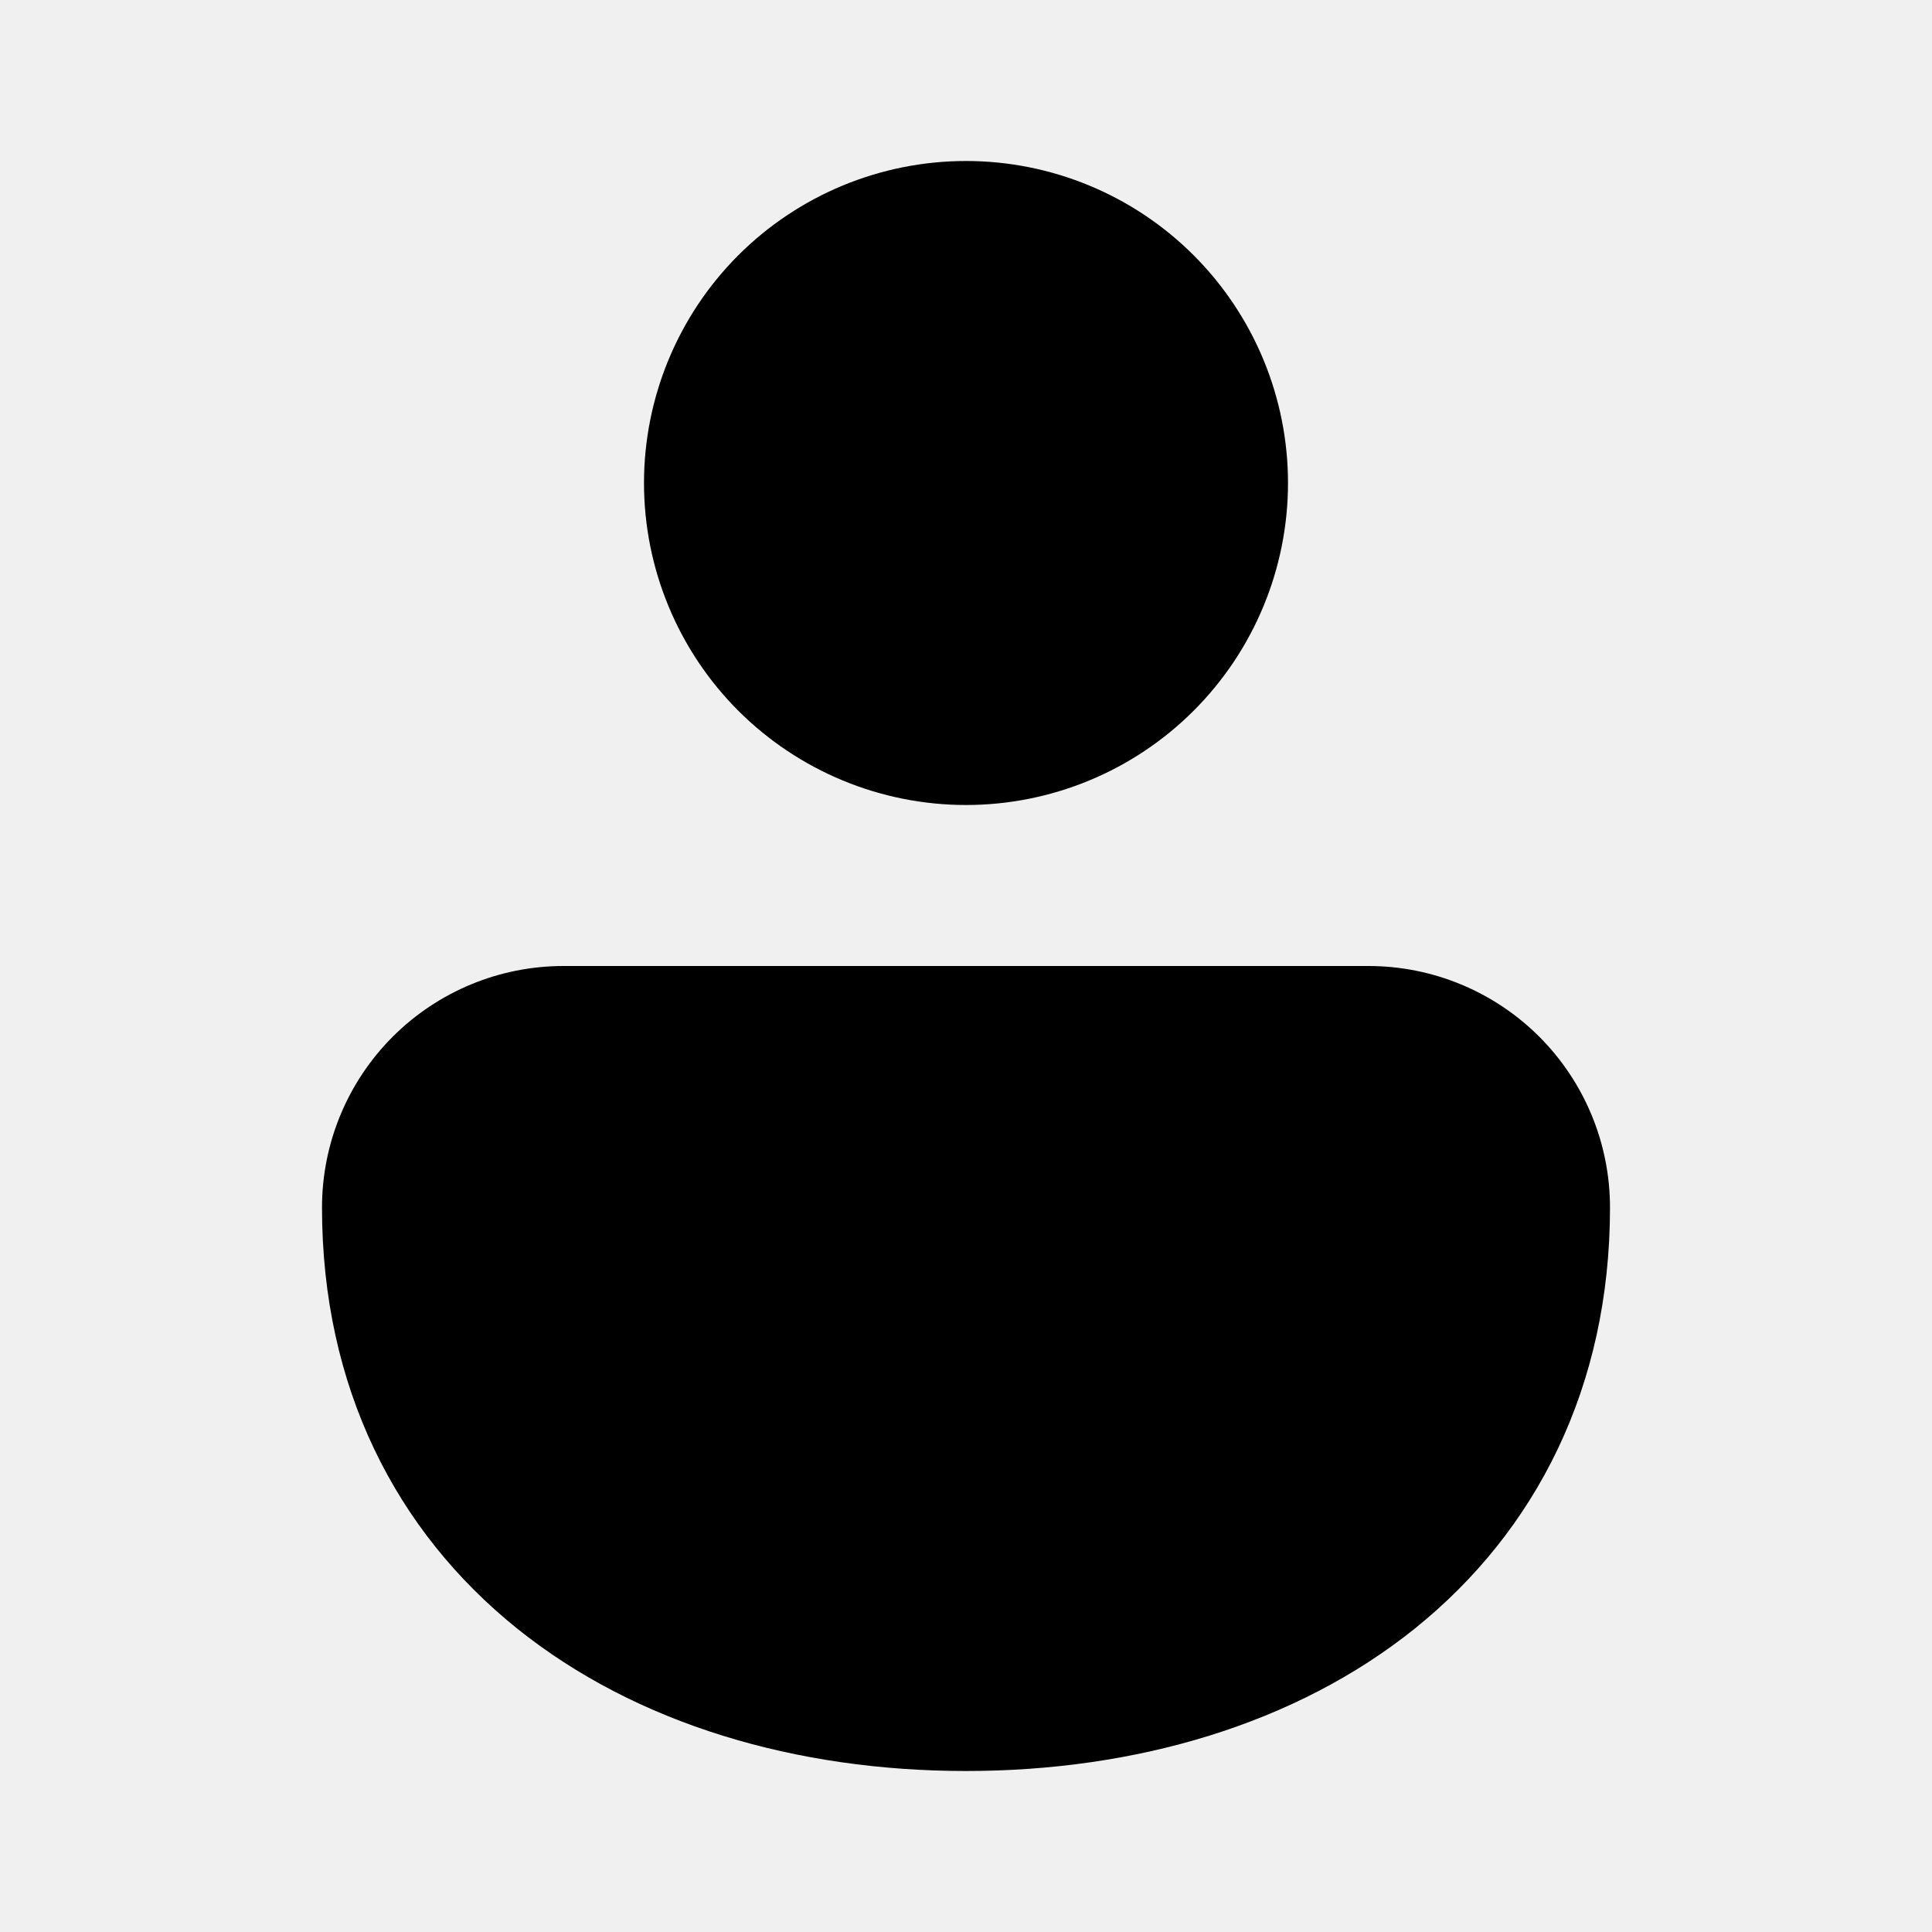
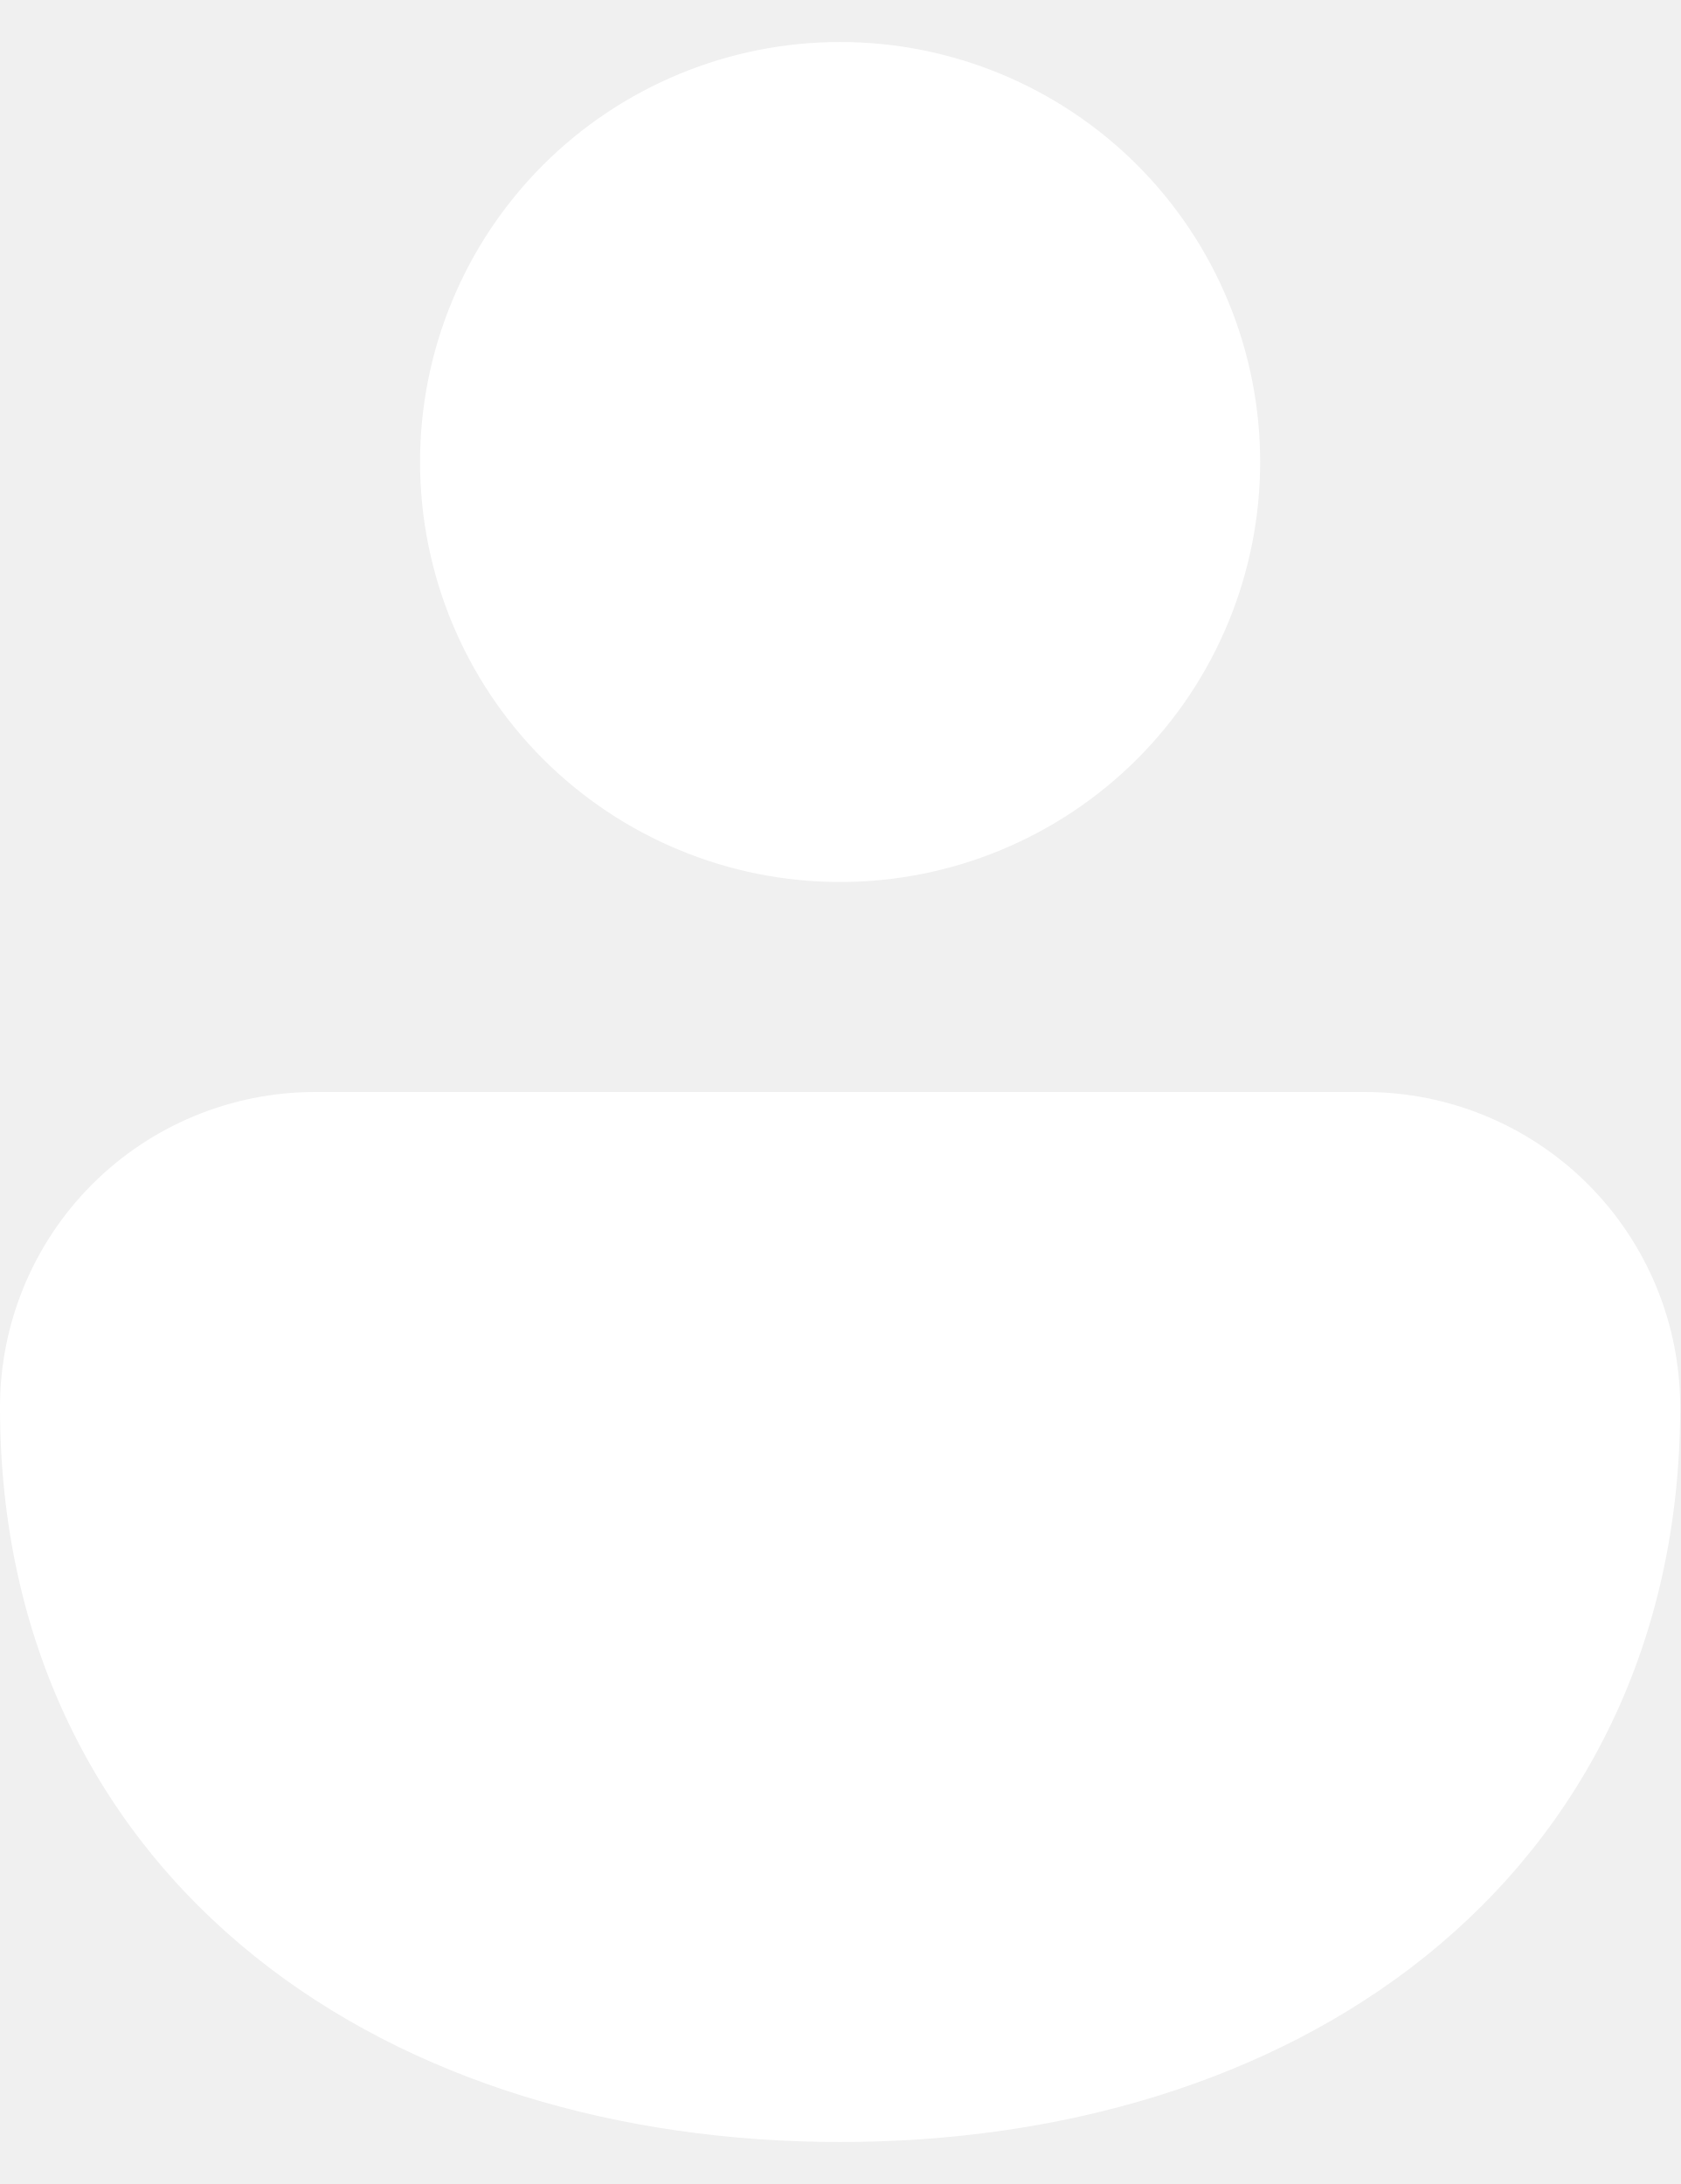
- <svg xmlns="http://www.w3.org/2000/svg" width="30" height="30" viewBox="0 0 30 30" fill="none">
-   <g id="account-icon">
-     <path id="Vector" d="M15 2.5C13.674 2.5 12.402 3.027 11.464 3.964C10.527 4.902 10 6.174 10 7.5C10 8.826 10.527 10.098 11.464 11.036C12.402 11.973 13.674 12.5 15 12.5C16.326 12.5 17.598 11.973 18.535 11.036C19.473 10.098 20 8.826 20 7.5C20 6.174 19.473 4.902 18.535 3.964C17.598 3.027 16.326 2.5 15 2.5ZM21.25 15H8.75C7.755 15 6.802 15.395 6.098 16.098C5.395 16.802 5 17.755 5 18.75C5 21.54 6.147 23.775 8.03 25.288C9.883 26.775 12.367 27.5 15 27.5C17.633 27.5 20.117 26.775 21.97 25.288C23.85 23.775 25 21.54 25 18.75C25 17.755 24.605 16.802 23.902 16.098C23.198 15.395 22.245 15 21.25 15Z" fill="black" />
-   </g>
+ <svg xmlns="http://www.w3.org/2000/svg" width="20" height="26" viewBox="0 0 20 26" fill="none">
+   <path d="M10 0.5C8.674 0.5 7.402 1.027 6.464 1.964C5.527 2.902 5 4.174 5 5.5C5 6.826 5.527 8.098 6.464 9.036C7.402 9.973 8.674 10.5 10 10.5C11.326 10.5 12.598 9.973 13.536 9.036C14.473 8.098 15 6.826 15 5.5C15 4.174 14.473 2.902 13.536 1.964C12.598 1.027 11.326 0.5 10 0.5ZM16.25 13H3.75C2.755 13 1.802 13.395 1.098 14.098C0.395 14.802 0 15.755 0 16.75C0 19.54 1.147 21.775 3.03 23.288C4.883 24.775 7.367 25.5 10 25.5C12.633 25.5 15.117 24.775 16.97 23.288C18.85 21.775 20 19.54 20 16.75C20 15.755 19.605 14.802 18.902 14.098C18.198 13.395 17.245 13 16.25 13Z" fill="white" />
</svg>
